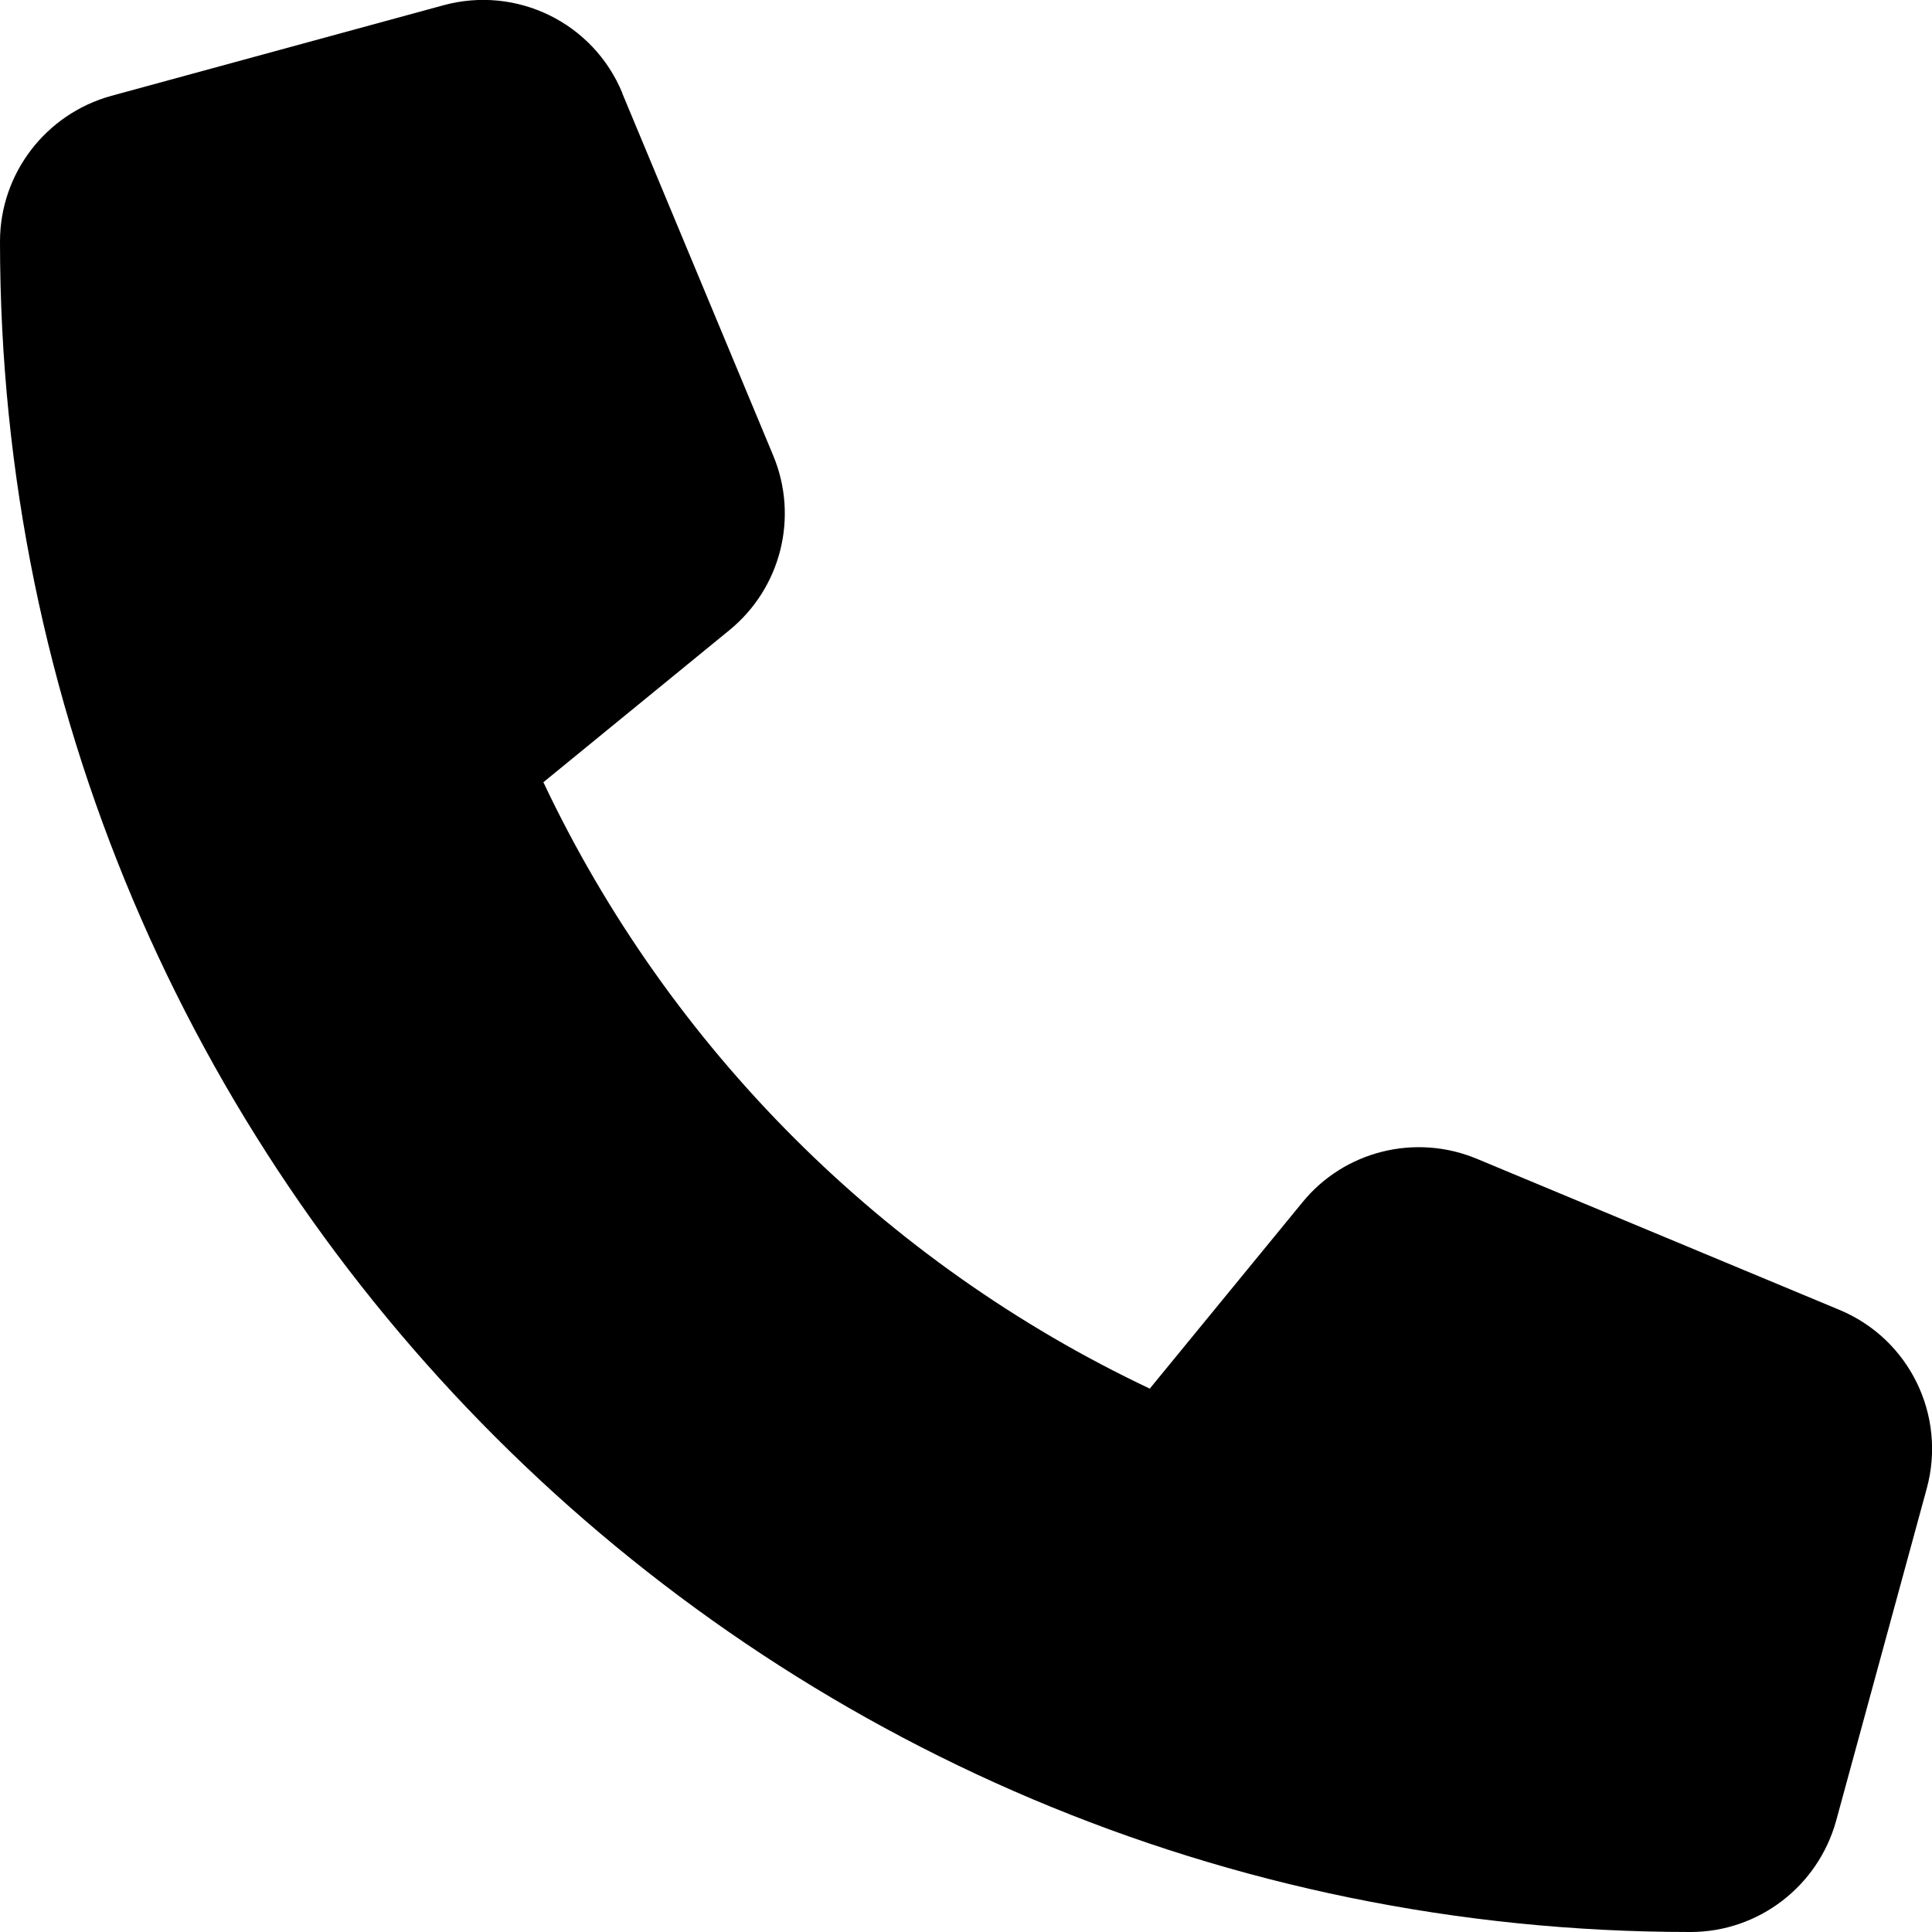
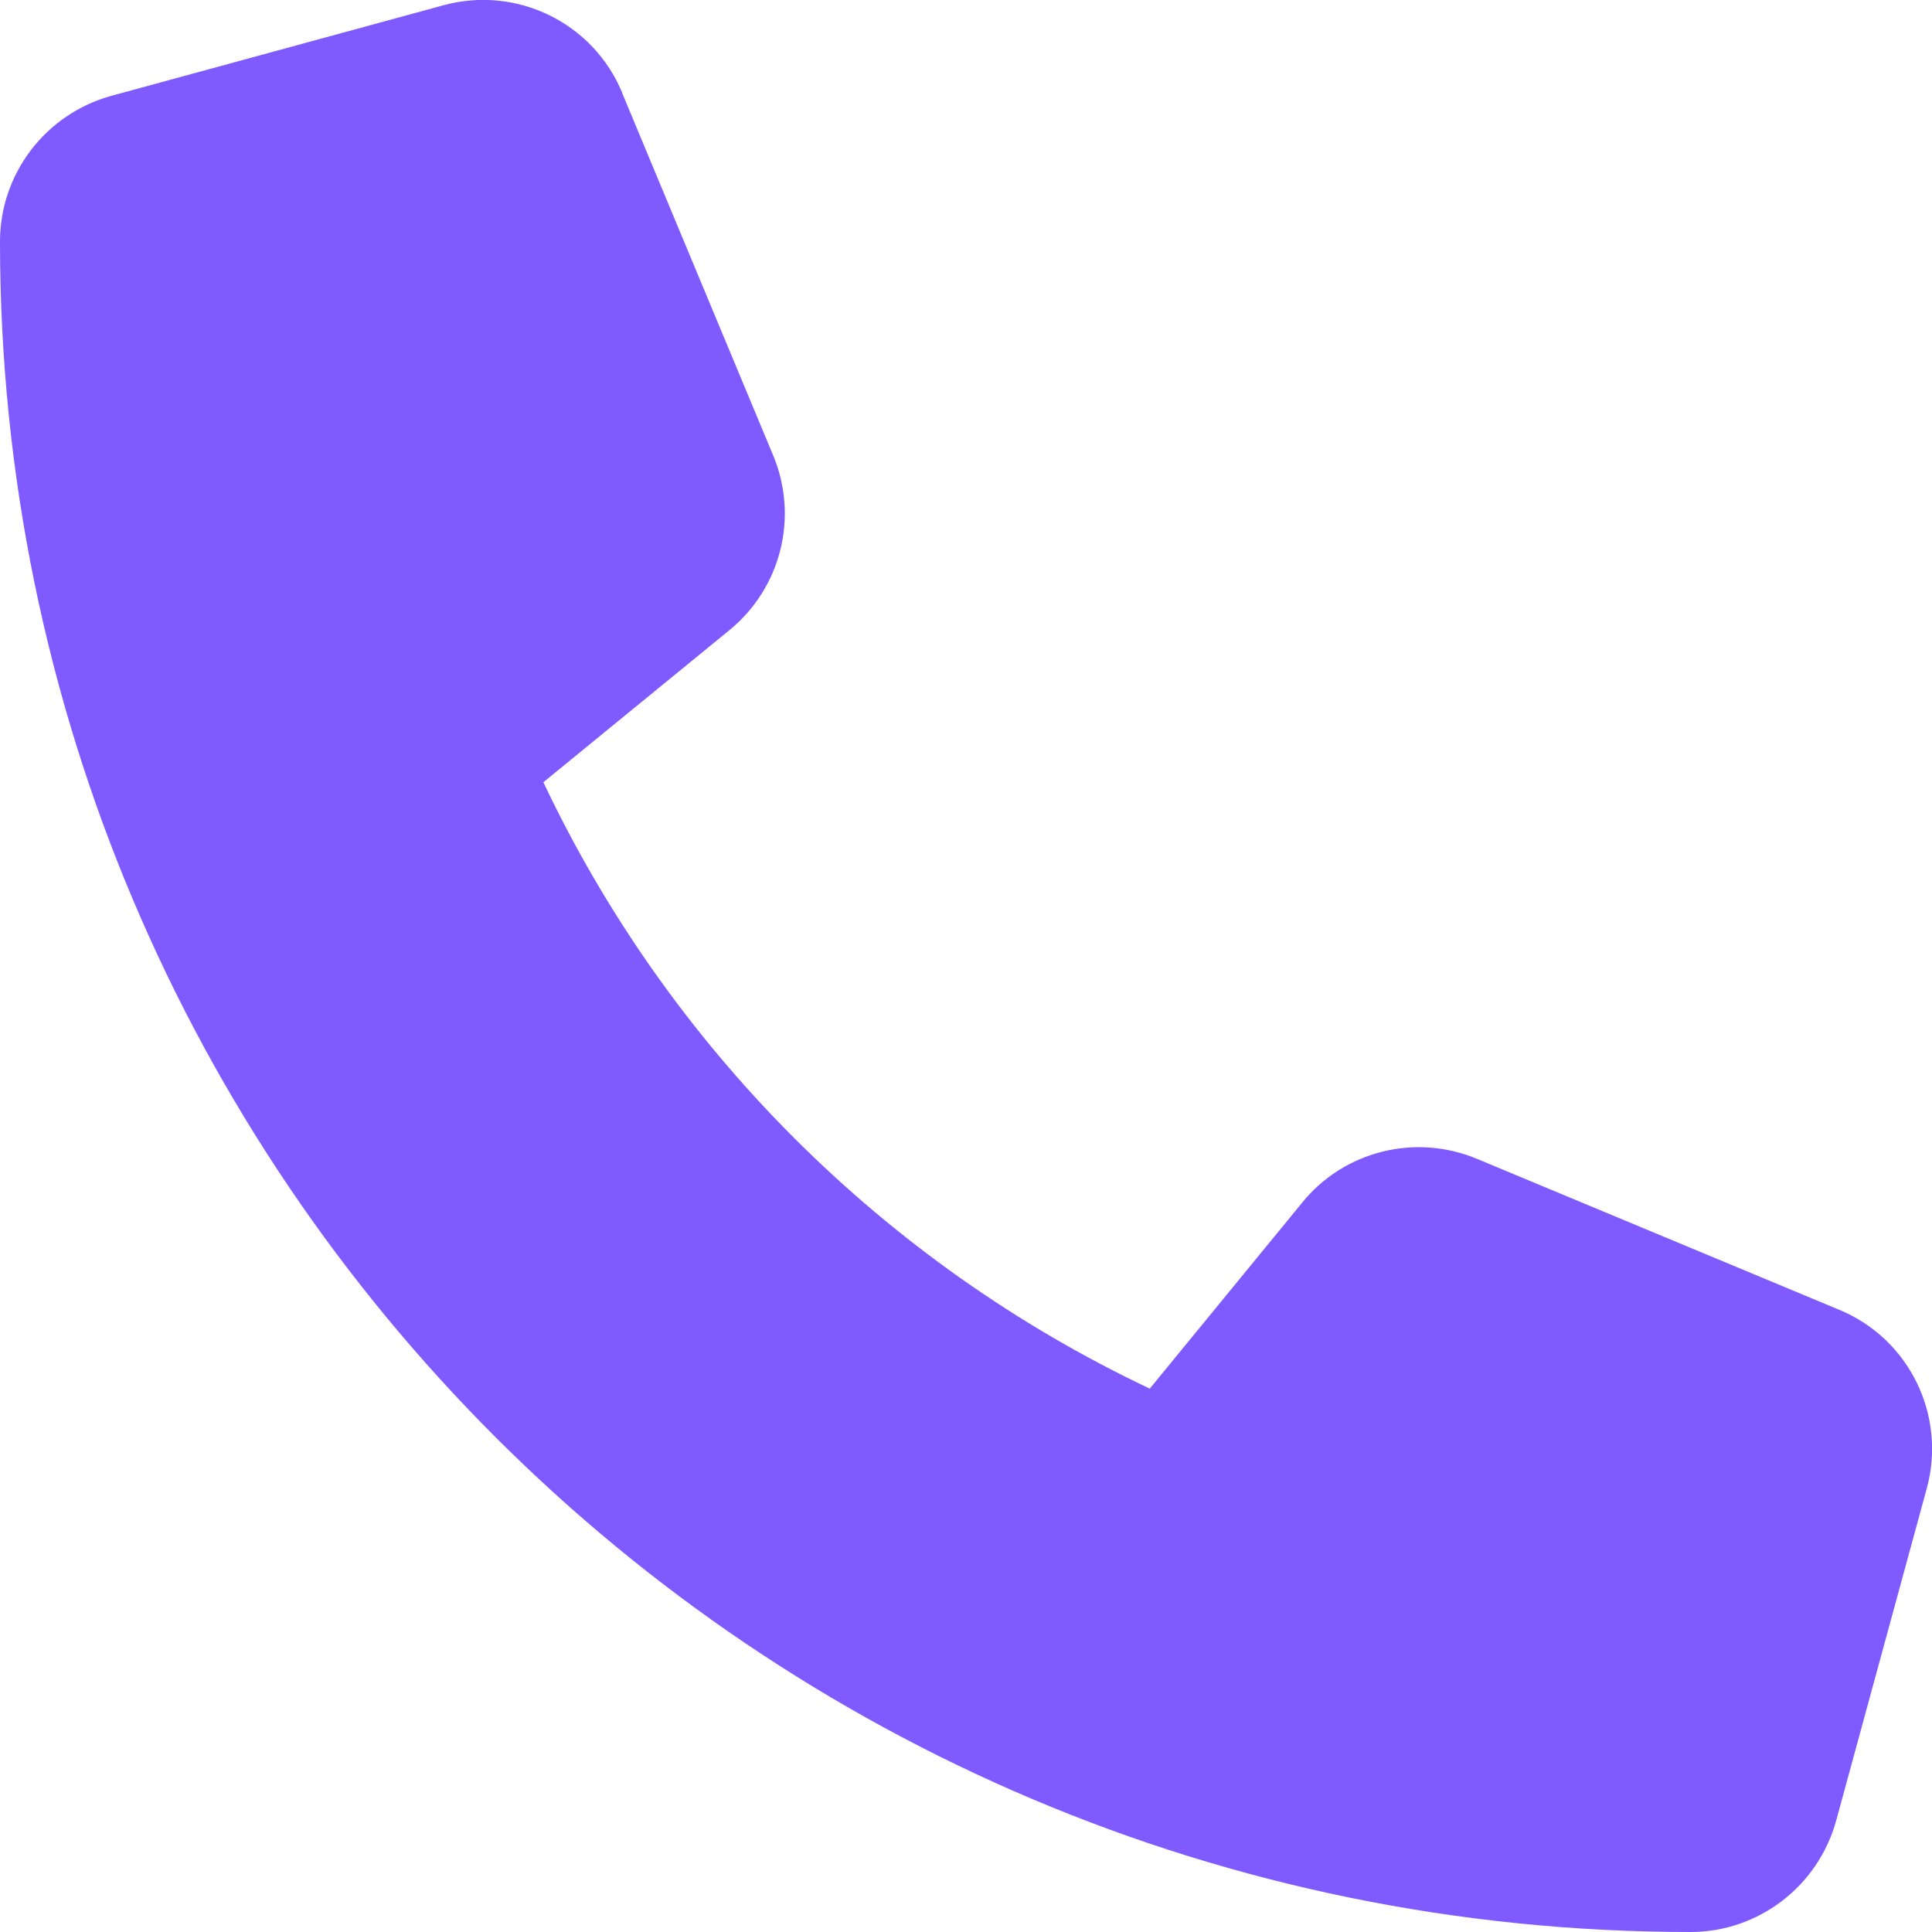
<svg xmlns="http://www.w3.org/2000/svg" viewBox="0 0 512 512">
-   <path d="M164.9 24.6c-7.7-18.6-28-28.5-47.4-23.2l-88 24C12.1 30.2 0 46 0 64C0 311.4 200.6 512 448 512c18 0 33.8-12.1 38.6-29.5l24-88c5.3-19.4-4.6-39.7-23.2-47.4l-96-40c-16.3-6.8-35.2-2.1-46.3 11.6L304.7 368C234.3 334.7 177.3 277.7 144 207.3L193.3 167c13.7-11.2 18.4-30 11.6-46.3l-40-96z" />
+   <path d="M164.9 24.6c-7.7-18.6-28-28.5-47.4-23.2l-88 24C12.1 30.2 0 46 0 64C0 311.4 200.6 512 448 512c18 0 33.8-12.1 38.6-29.5l24-88c5.3-19.4-4.6-39.7-23.2-47.4l-96-40c-16.3-6.8-35.2-2.1-46.3 11.6L304.7 368C234.3 334.7 177.3 277.7 144 207.3L193.3 167c13.7-11.2 18.4-30 11.6-46.3l-40-96z" fill="#7E5AFF" />
</svg>
